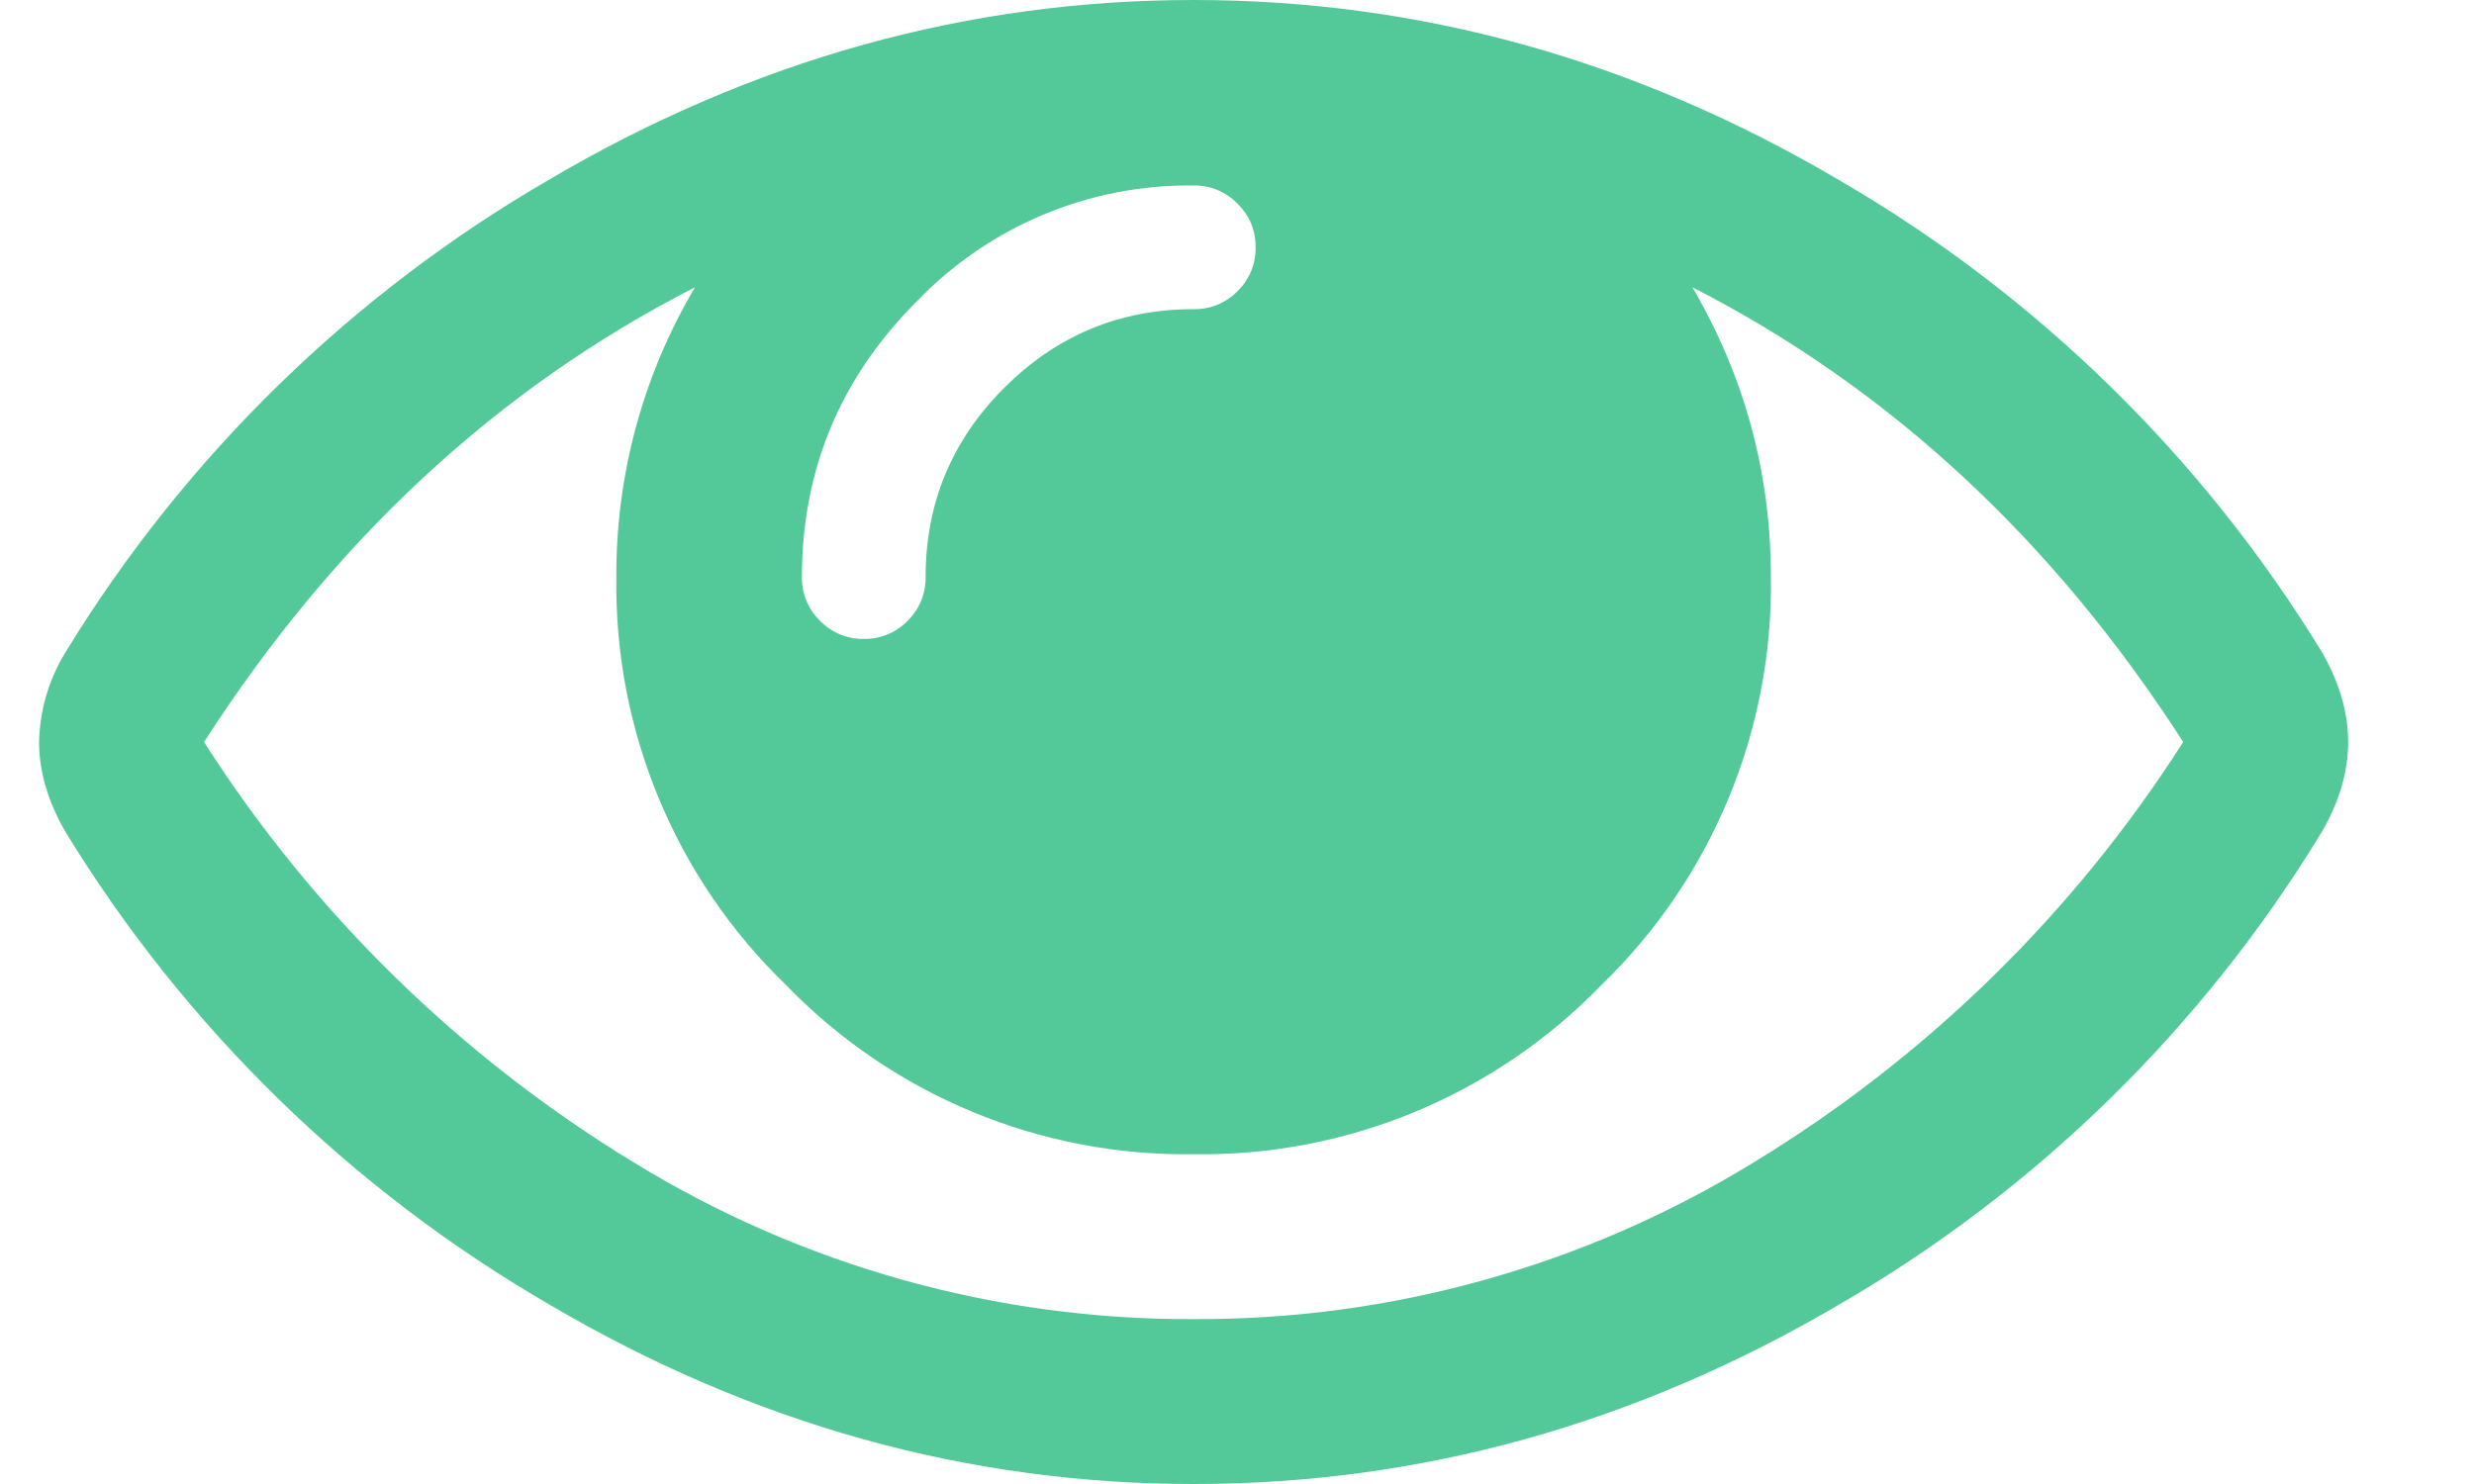
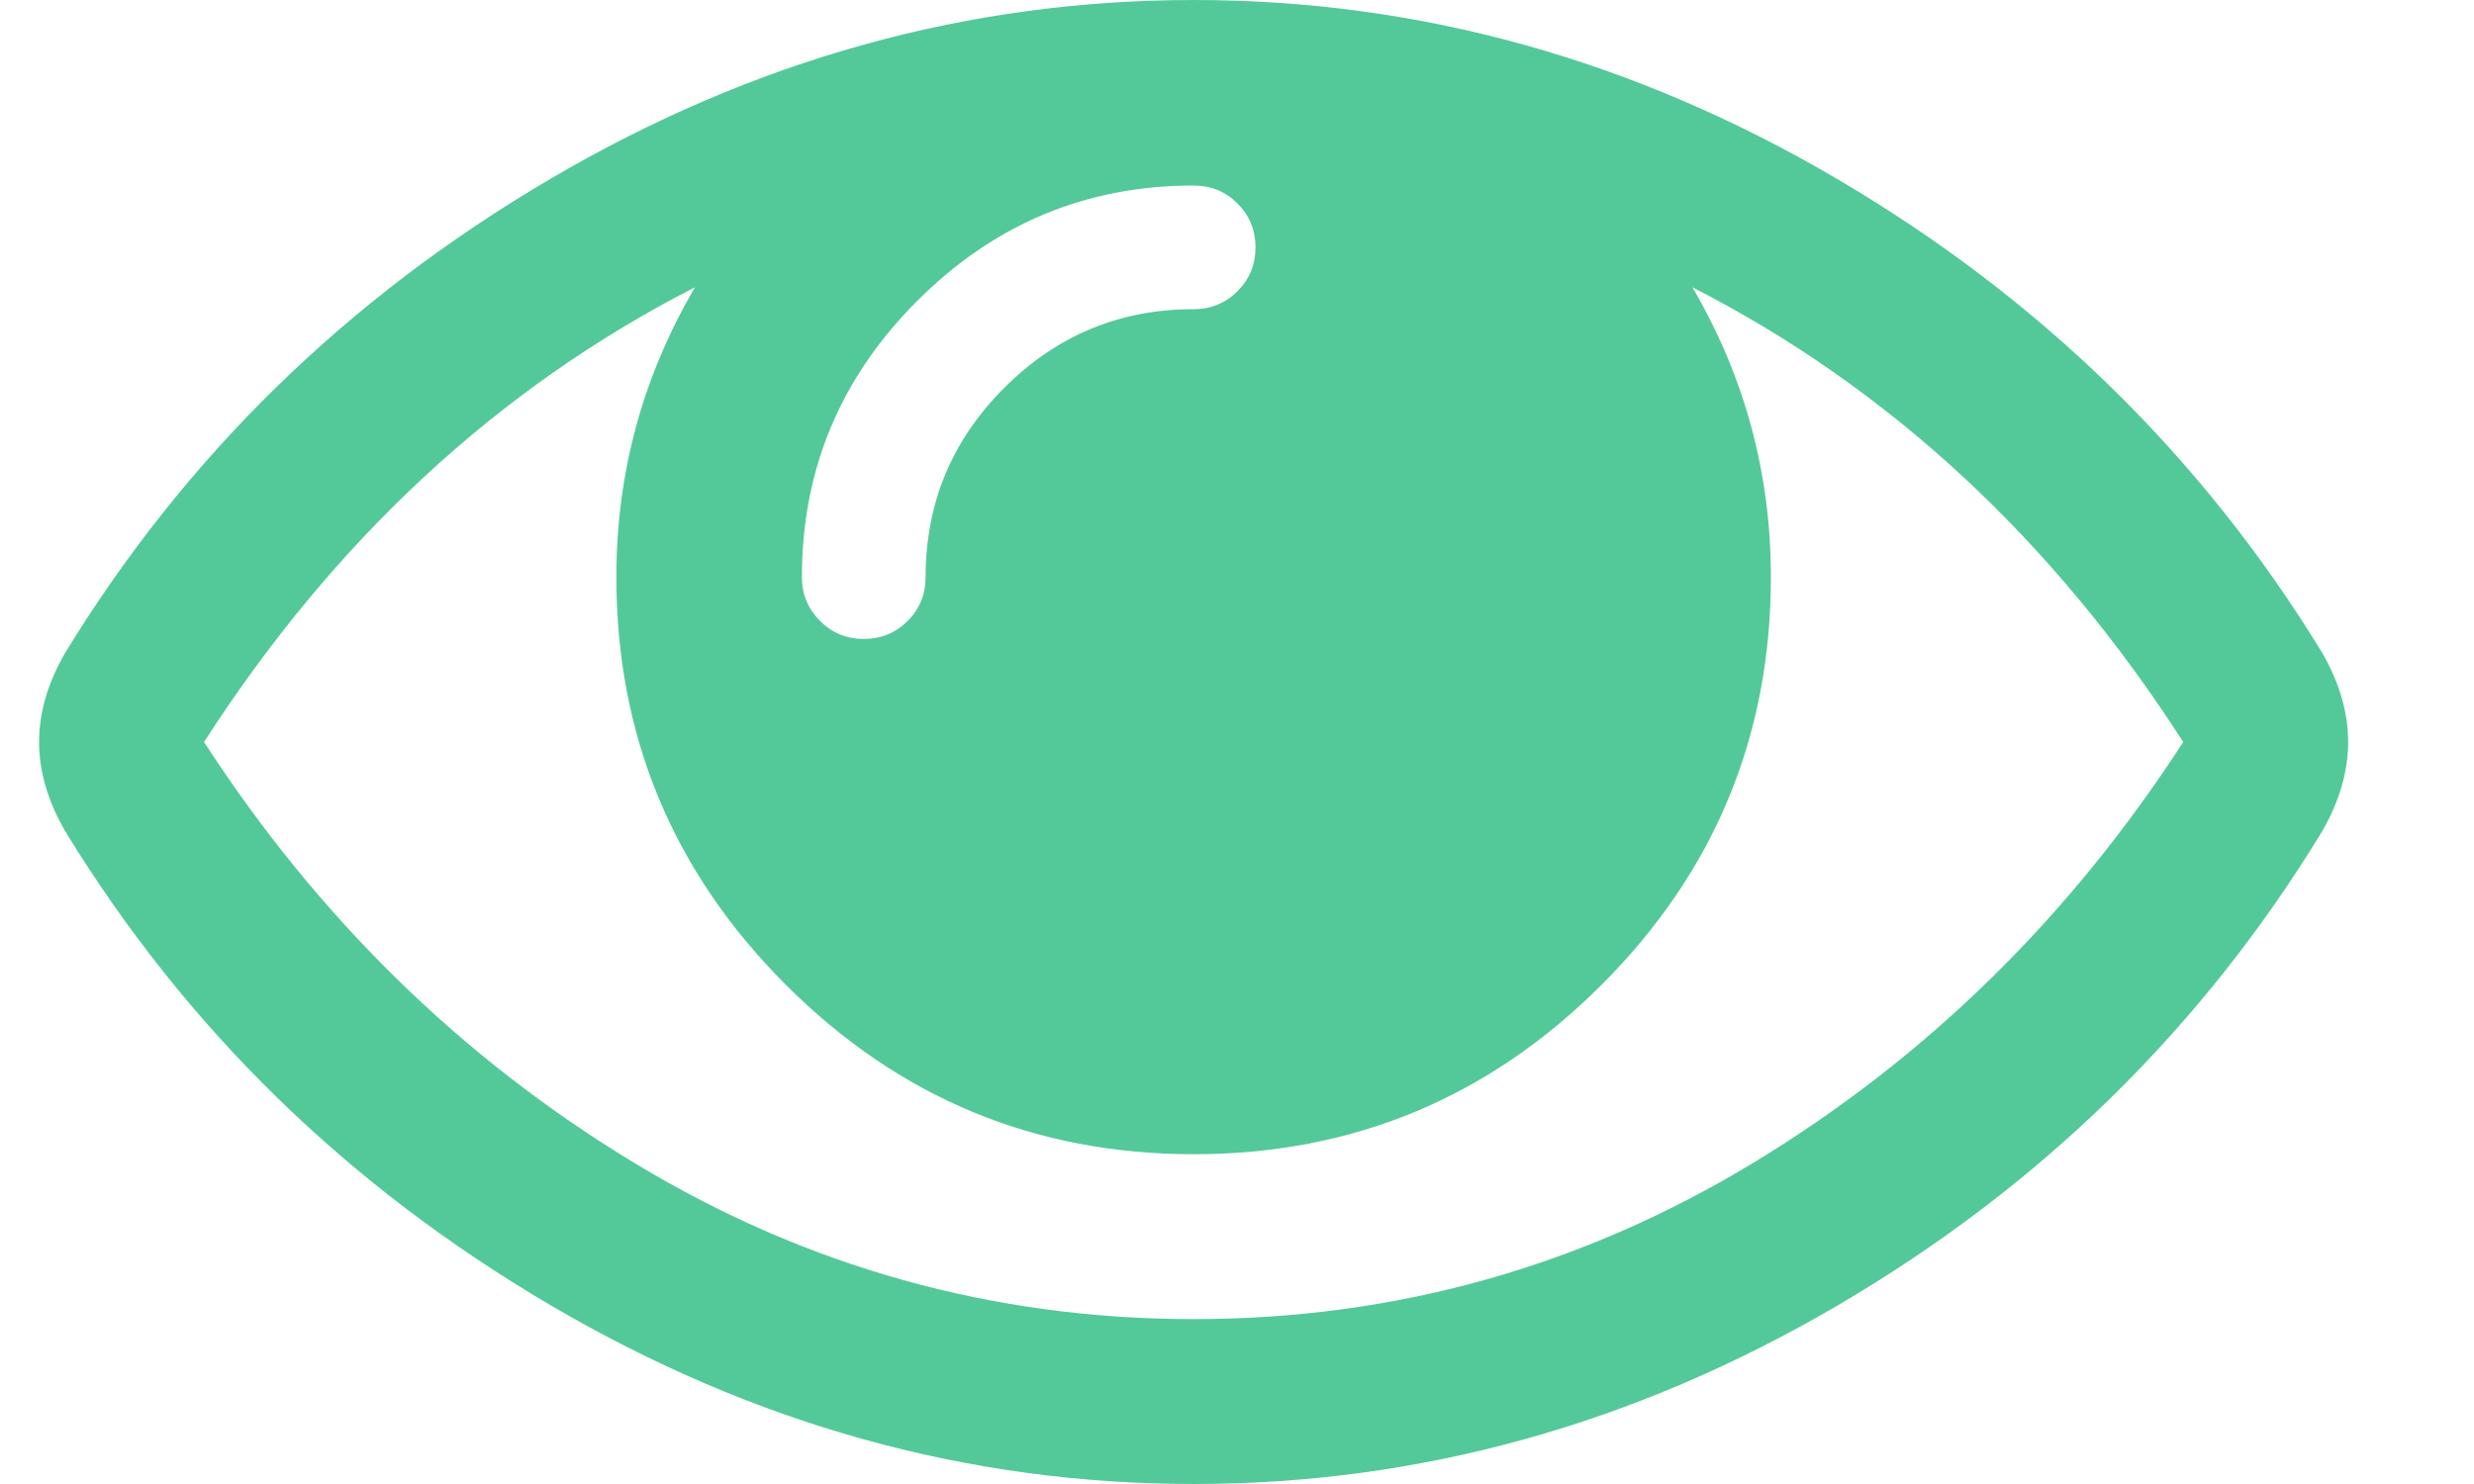
- <svg xmlns="http://www.w3.org/2000/svg" width="15" height="9" viewBox="0 0 15 9" version="1.1">
+ <svg xmlns="http://www.w3.org/2000/svg" width="15px" height="9px" viewBox="0 0 15 9" version="1.1">
  <g id="Mobile" stroke="none" stroke-width="1" fill="none" fill-rule="evenodd">
-     <g id="Mobile-Products" transform="translate(-1320 -1634)" fill="#53C999" fill-rule="nonzero">
-       <g id="Group-11-Copy" transform="translate(1267.683 1256)">
-         <g id="Group-10" transform="translate(30.344 186.5)">
-           <g id="Group-9" transform="translate(12.605 177.5)">
-             <path d="M16.605 23c1.37 0 2.67-.36 3.903-1.082a8.288 8.288 0 002.941-2.879c.104-.182.156-.362.156-.539 0-.177-.052-.357-.156-.54a8.342 8.342 0 00-2.941-2.874C19.276 14.362 17.975 14 16.605 14s-2.67.362-3.902 1.086a8.342 8.342 0 00-2.941 2.875 1.081 1.081 0 00-.157.539c0 .177.052.357.157.54a8.342 8.342 0 002.941 2.874c1.232.724 2.533 1.086 3.902 1.086zm-2-5.125a.362.362 0 01-.265-.11.362.362 0 01-.11-.265c0-.651.233-1.21.7-1.676a2.286 2.286 0 011.675-.699.36.36 0 01.266.11c.073.072.11.16.11.265a.362.362 0 01-.11.266.362.362 0 01-.266.109c-.448 0-.83.159-1.148.477-.318.317-.477.7-.477 1.148a.362.362 0 01-.11.266.362.362 0 01-.265.109zm2 4.125a6.432 6.432 0 01-3.394-.95 8.064 8.064 0 01-2.606-2.55c.792-1.23 1.784-2.148 2.977-2.758a3.414 3.414 0 00-.477 1.758 3.37 3.37 0 001.028 2.473A3.37 3.37 0 0016.605 21a3.37 3.37 0 002.473-1.027 3.37 3.37 0 001.027-2.473c0-.63-.159-1.216-.476-1.758 1.192.61 2.185 1.529 2.976 2.758A8.064 8.064 0 0120 21.05a6.432 6.432 0 01-3.395.95z" id="" />
+     <g id="Mobile-Products" transform="translate(-1320, -1634)" fill="#53C999" fill-rule="nonzero">
+       <g id="Group-11-Copy" transform="translate(1267.683, 1256)">
+         <g id="Group-10" transform="translate(30.34375, 186.5)">
+           <g id="Group-9" transform="translate(12.60529, 177.5)">
+             <path d="M16.605,23 C17.975,23 19.276,22.639 20.508,21.918 C21.739,21.197 22.72,20.237 23.449,19.039 C23.553,18.857 23.605,18.677 23.605,18.5 C23.605,18.323 23.553,18.143 23.449,17.961 C22.72,16.768 21.739,15.81 20.508,15.086 C19.276,14.362 17.975,14 16.605,14 C15.236,14 13.935,14.362 12.703,15.086 C11.471,15.81 10.491,16.768 9.762,17.961 C9.657,18.143 9.605,18.323 9.605,18.5 C9.605,18.677 9.657,18.857 9.762,19.039 C10.491,20.232 11.471,21.19 12.703,21.914 C13.935,22.638 15.236,23 16.605,23 Z M14.605,17.875 C14.501,17.875 14.413,17.839 14.34,17.766 C14.267,17.693 14.23,17.604 14.23,17.5 C14.23,16.849 14.463,16.29 14.93,15.824 C15.396,15.358 15.954,15.125 16.605,15.125 C16.709,15.125 16.798,15.161 16.871,15.234 C16.944,15.307 16.98,15.396 16.98,15.5 C16.98,15.604 16.944,15.693 16.871,15.766 C16.798,15.839 16.709,15.875 16.605,15.875 C16.157,15.875 15.775,16.034 15.457,16.352 C15.139,16.669 14.98,17.052 14.98,17.5 C14.98,17.604 14.944,17.693 14.871,17.766 C14.798,17.839 14.709,17.875 14.605,17.875 Z M16.605,22 C15.387,22 14.255,21.684 13.211,21.051 C12.166,20.418 11.298,19.568 10.605,18.5 C11.397,17.271 12.389,16.352 13.582,15.742 C13.264,16.284 13.105,16.87 13.105,17.5 C13.105,18.464 13.448,19.288 14.133,19.973 C14.818,20.658 15.642,21 16.605,21 C17.569,21 18.393,20.658 19.078,19.973 C19.763,19.288 20.105,18.464 20.105,17.5 C20.105,16.87 19.946,16.284 19.629,15.742 C20.821,16.352 21.814,17.271 22.605,18.5 C21.913,19.568 21.044,20.418 20,21.051 C18.956,21.684 17.824,22 16.605,22 Z" id="" />
          </g>
        </g>
      </g>
    </g>
  </g>
</svg>
